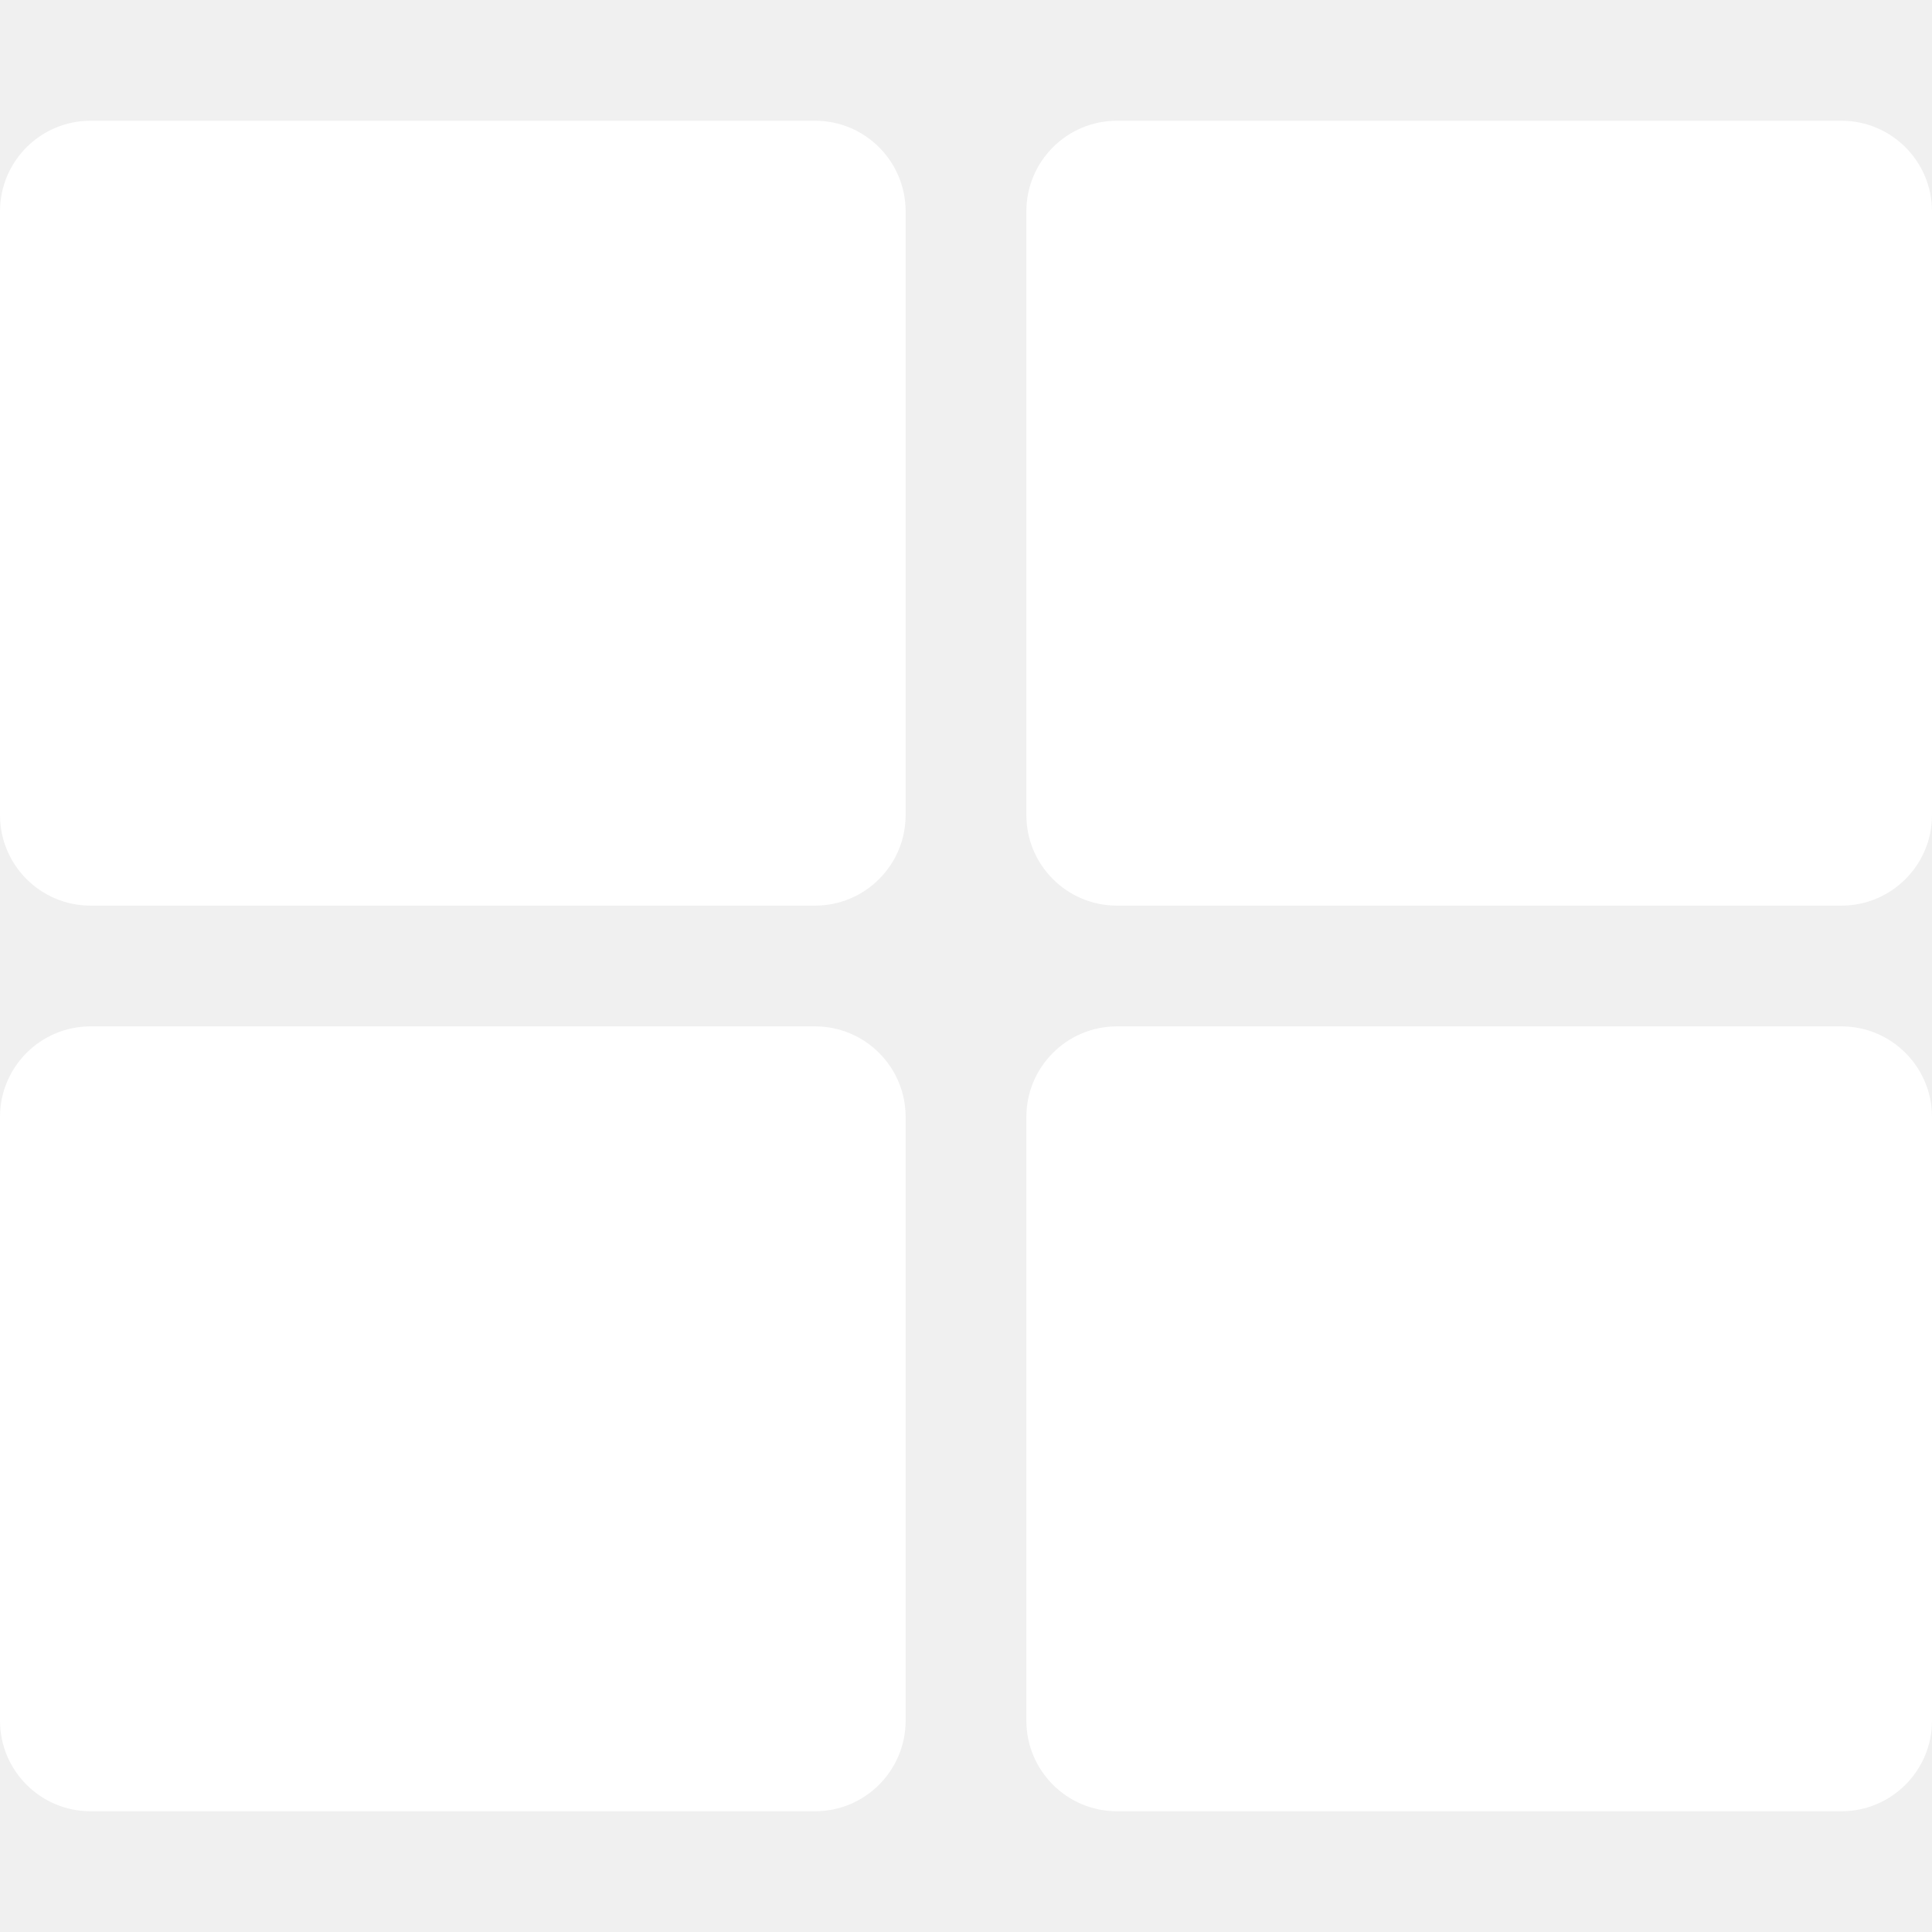
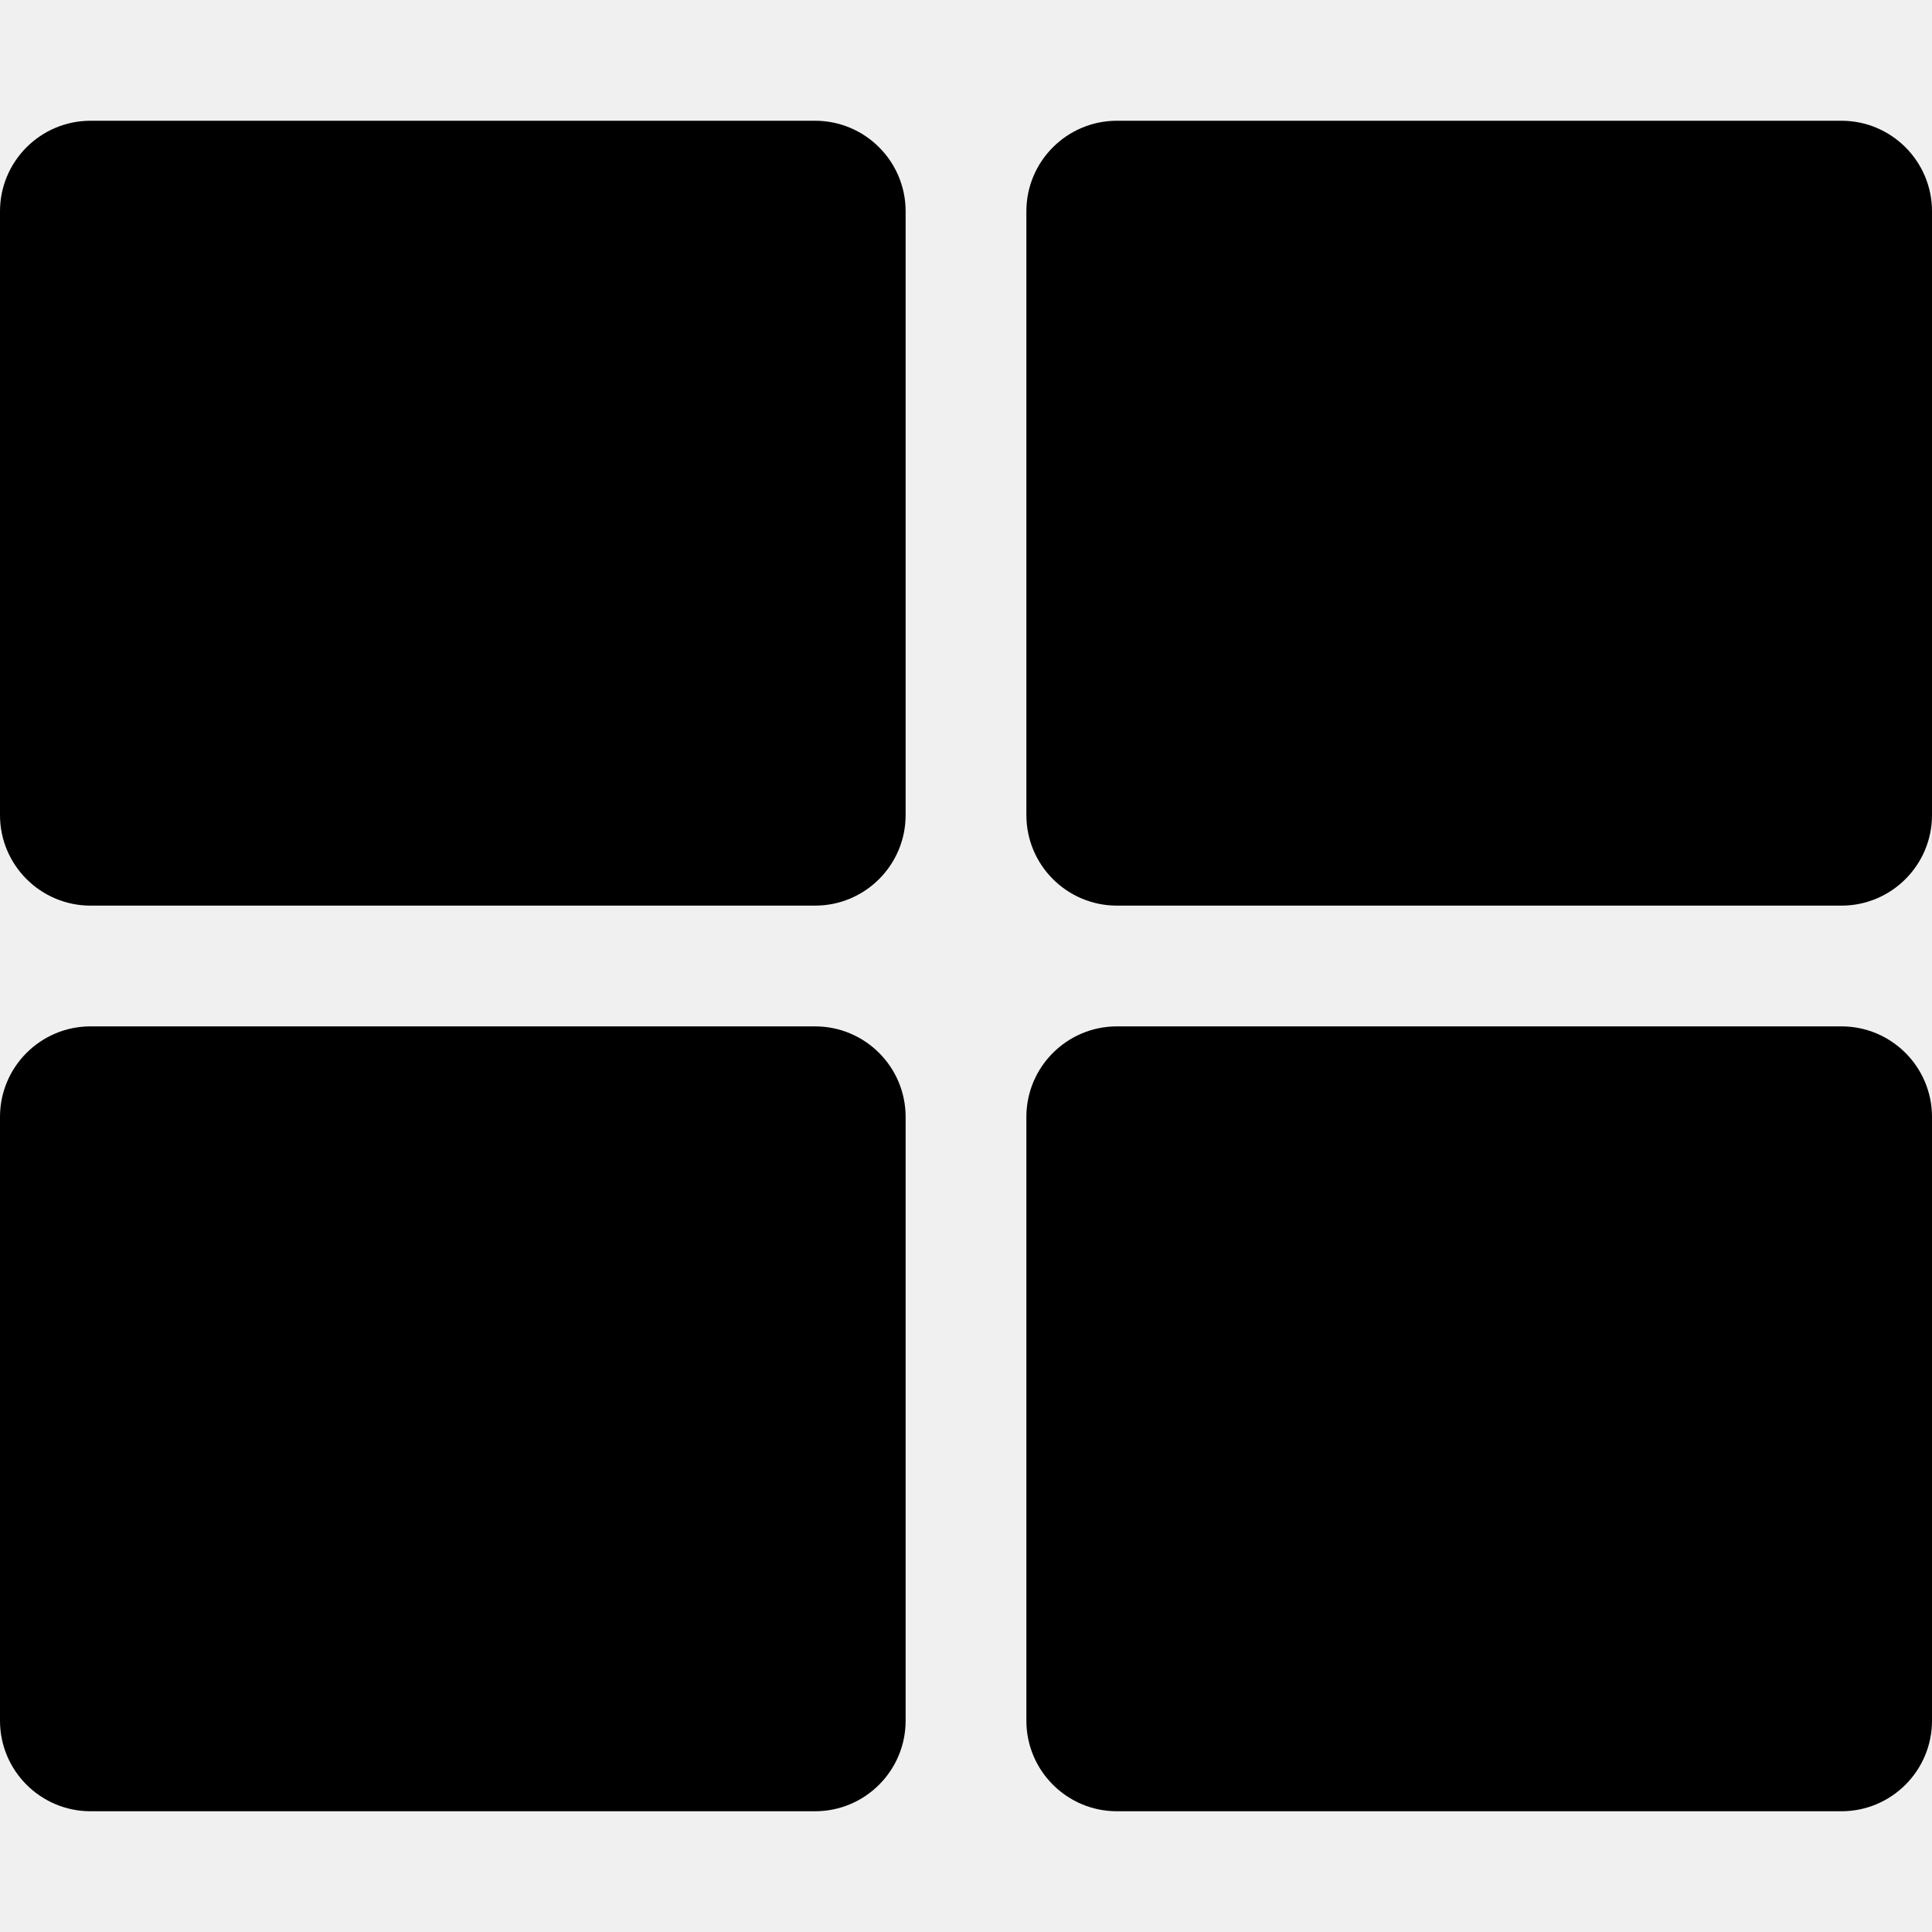
- <svg xmlns="http://www.w3.org/2000/svg" width="32" height="32" viewBox="0 0 32 32" fill="#fff">
+ <svg xmlns="http://www.w3.org/2000/svg" width="32" height="32" viewBox="0 0 32 32">
  <path d="M18.5 2H30.5C31.328 2 32 2.672 32 3.5V13.5C32 14.328 31.328 15 30.5 15H18.5C17.672 15 17 14.328 17 13.5V3.5C17 2.672 17.672 2 18.5 2ZM13.5 2H1.5C0.672 2 0 2.672 0 3.5V13.5C0 14.328 0.672 15 1.5 15H13.5C14.328 15 15 14.328 15 13.5V3.5C15 2.672 14.328 2 13.5 2ZM0 18.5V28.5C0 29.328 0.672 30 1.5 30H13.5C14.328 30 15 29.328 15 28.5V18.5C15 17.672 14.328 17 13.5 17H1.5C0.672 17 0 17.672 0 18.5ZM18.5 30H30.5C31.328 30 32 29.328 32 28.5V18.5C32 17.672 31.328 17 30.5 17H18.5C17.672 17 17 17.672 17 18.5V28.5C17 29.328 17.672 30 18.5 30Z" />
</svg>
